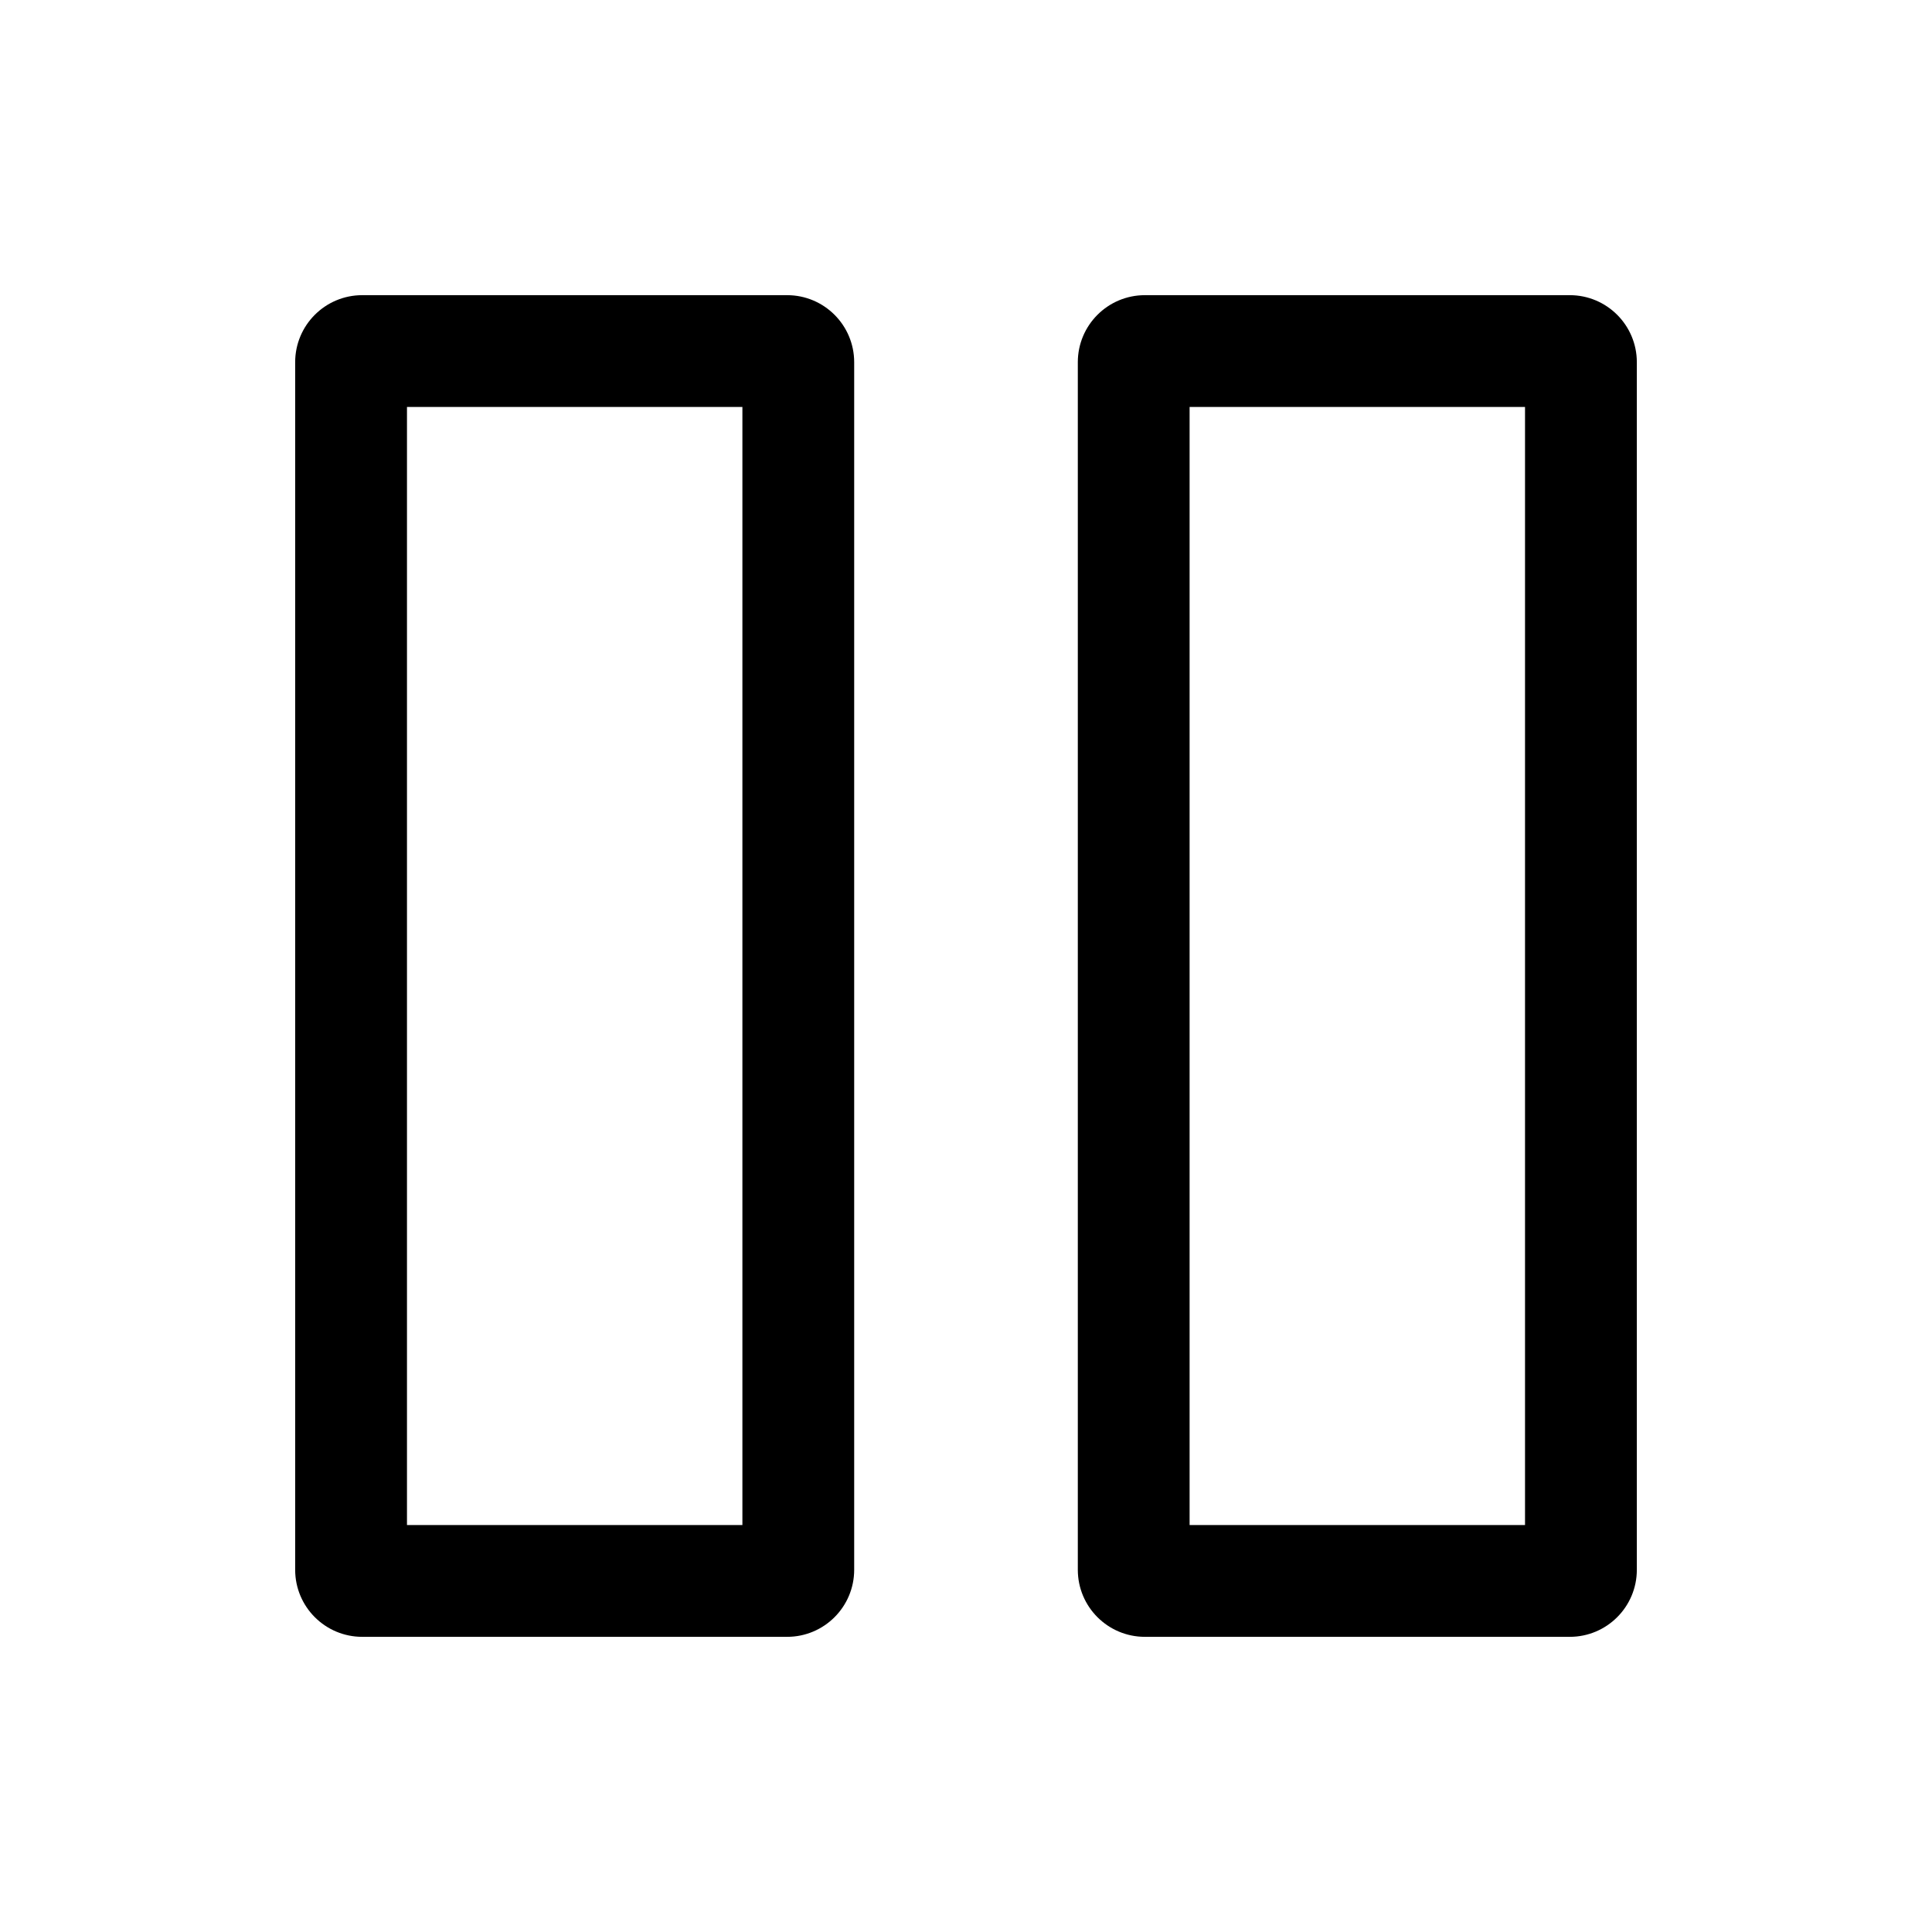
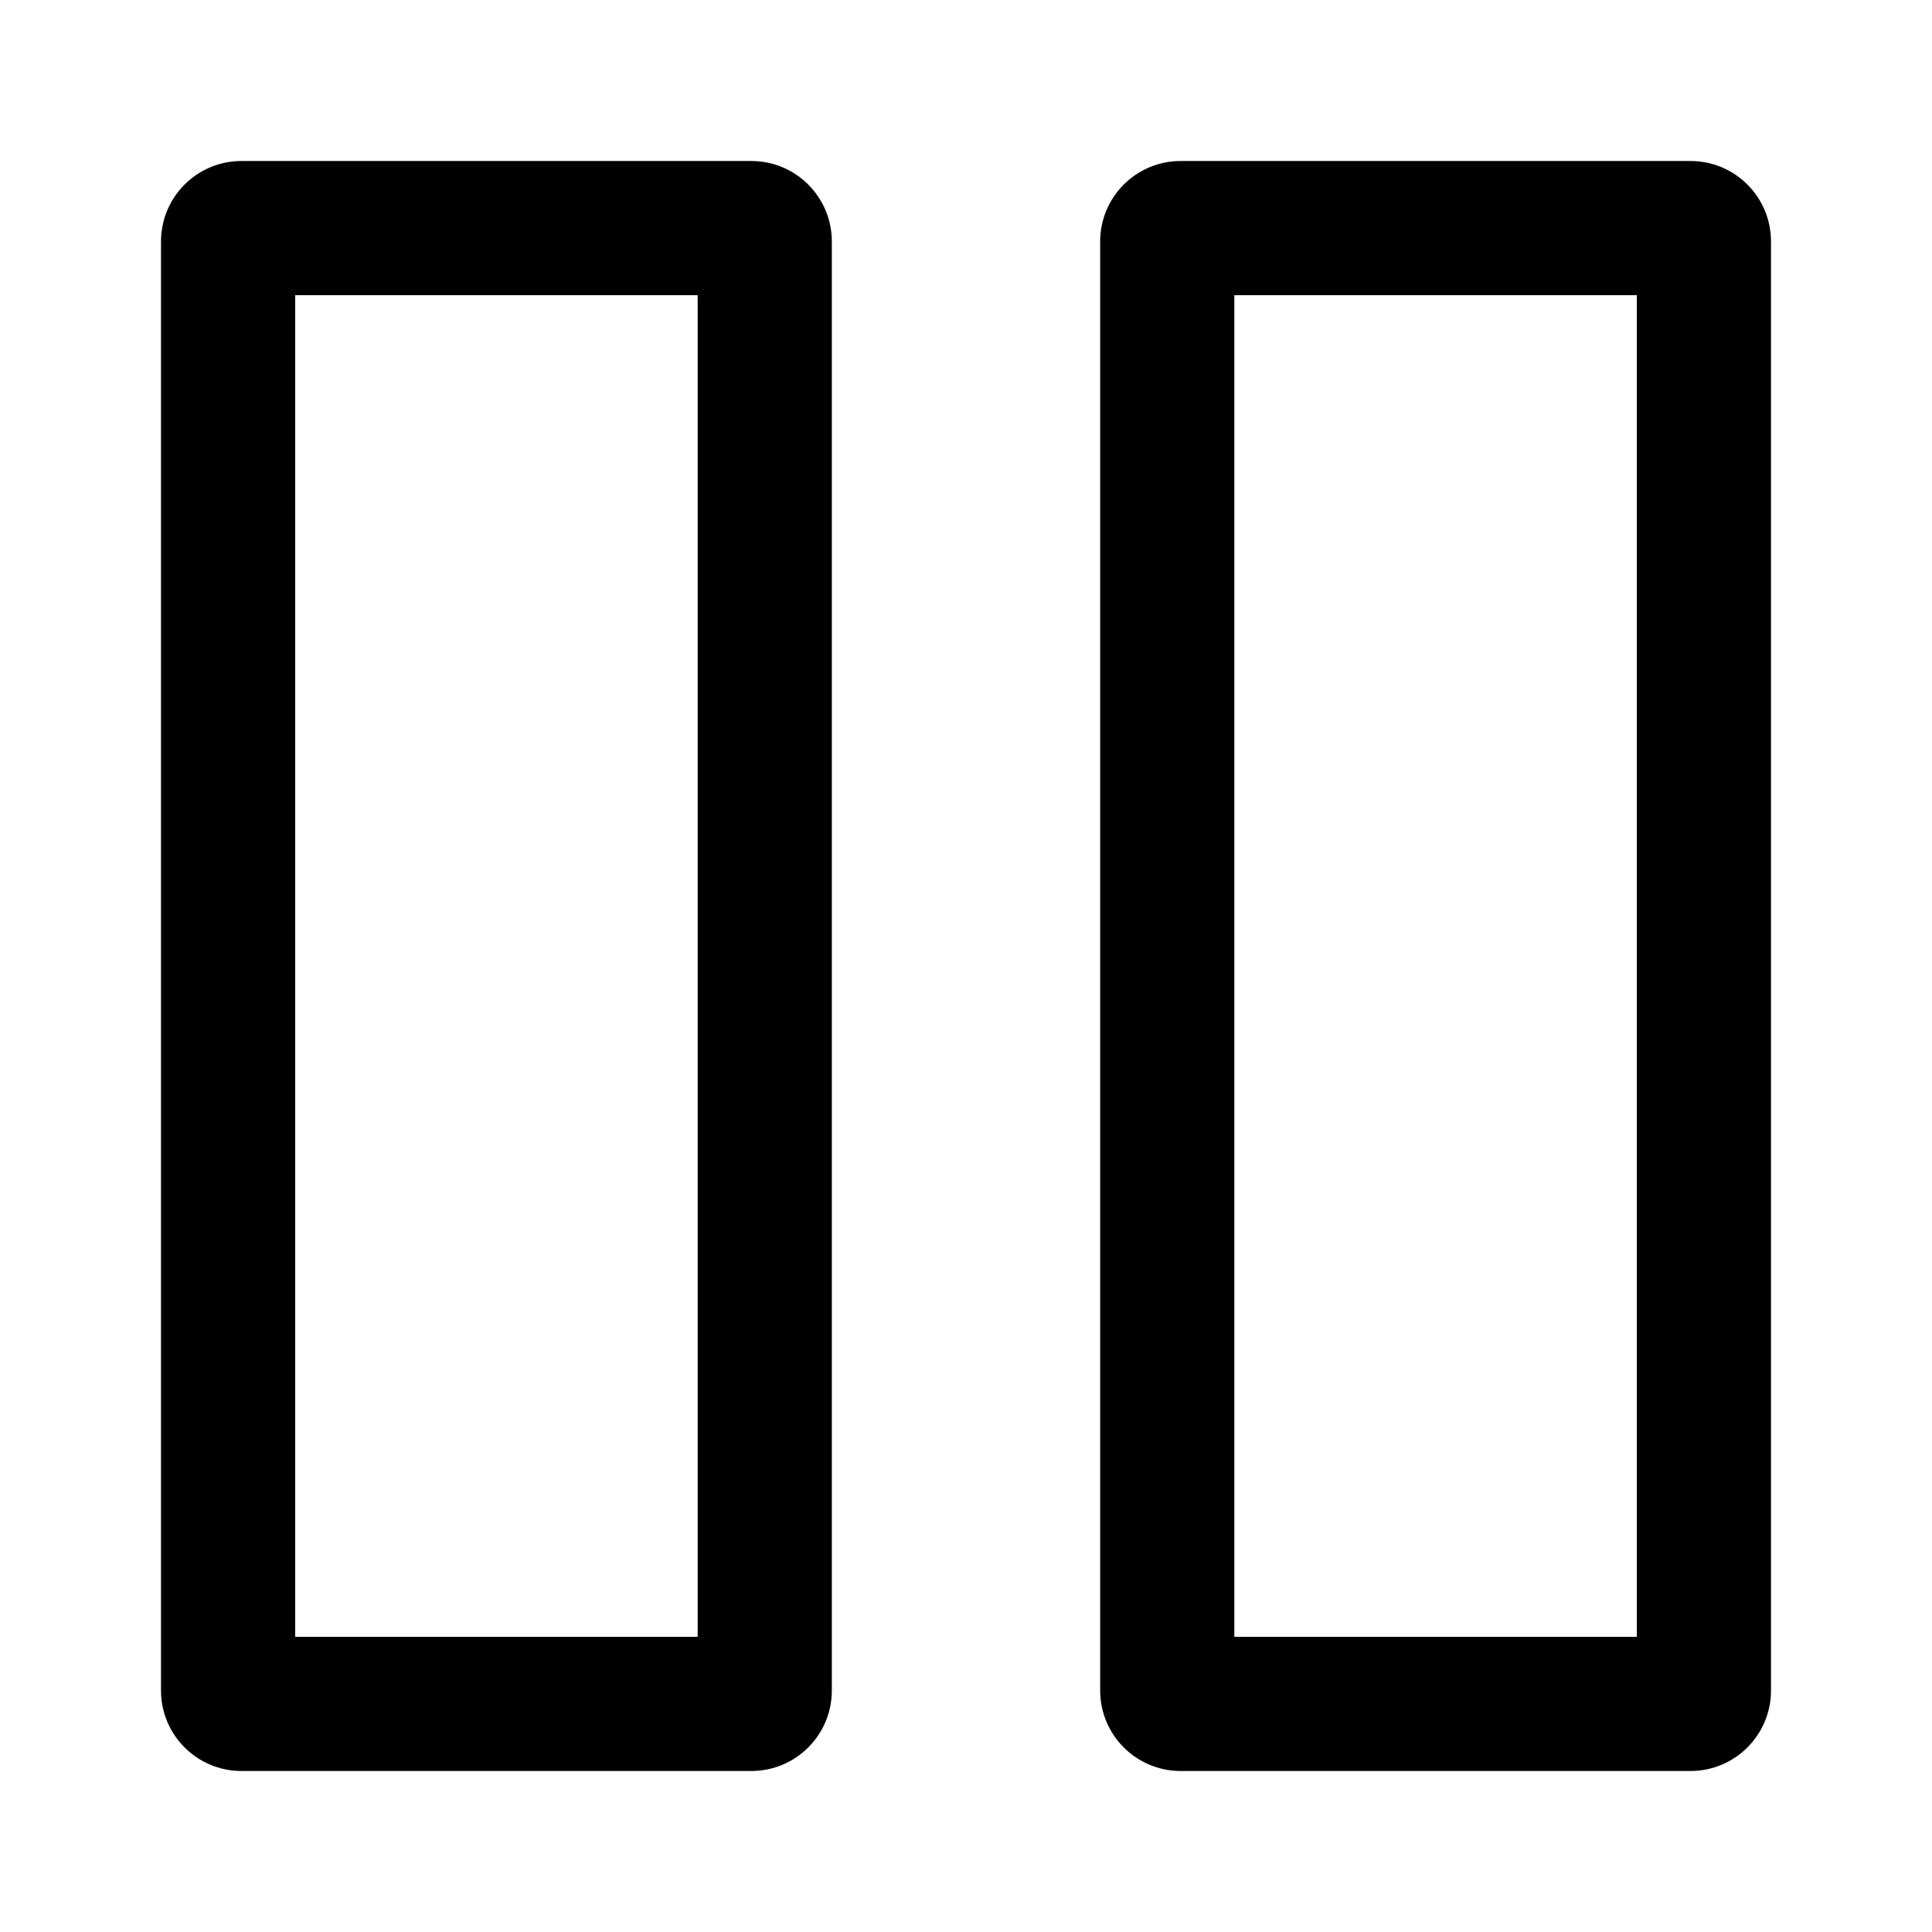
<svg xmlns="http://www.w3.org/2000/svg" width="100%" height="100%" viewBox="0 0 72 72" version="1.1" xml:space="preserve" style="fill-rule:evenodd;clip-rule:evenodd;stroke-linejoin:round;stroke-miterlimit:2;">
  <rect id="task_pause" x="0" y="-0" width="72" height="72" style="fill:none;" />
-   <path d="M31.833,58.5C31.833,59.881 30.714,61 29.333,61L13.5,61C12.119,61 11,59.881 11,58.5L11,13.5C11,12.119 12.119,11 13.5,11L29.333,11C30.714,11 31.833,12.119 31.833,13.5L31.833,58.5ZM15.167,56.833L27.667,56.833L27.667,15.167L15.167,15.167L15.167,56.833ZM40.167,13.5C40.167,12.119 41.286,11 42.667,11L58.5,11C59.881,11 61,12.119 61,13.5L61,58.5C61,59.881 59.881,61 58.5,61L42.667,61C41.286,61 40.167,59.881 40.167,58.5L40.167,13.5ZM44.333,56.833L56.833,56.833L56.833,15.167L44.333,15.167L44.333,56.833Z" />
+   <path d="M31,63C31,64.657 29.657,66 28,66L9,66C7.343,66 6,64.657 6,63L6,9C6,7.343 7.343,6 9,6L28,6C29.657,6 31,7.343 31,9L31,63ZM11,61L26,61L26,11L11,11L11,61ZM41,9C41,7.343 42.343,6 44,6L63,6C64.657,6 66,7.343 66,9L66,63C66,64.657 64.657,66 63,66L44,66C42.343,66 41,64.657 41,63L41,9ZM46,61L61,61L61,11L46,11L46,61Z" />
</svg>
